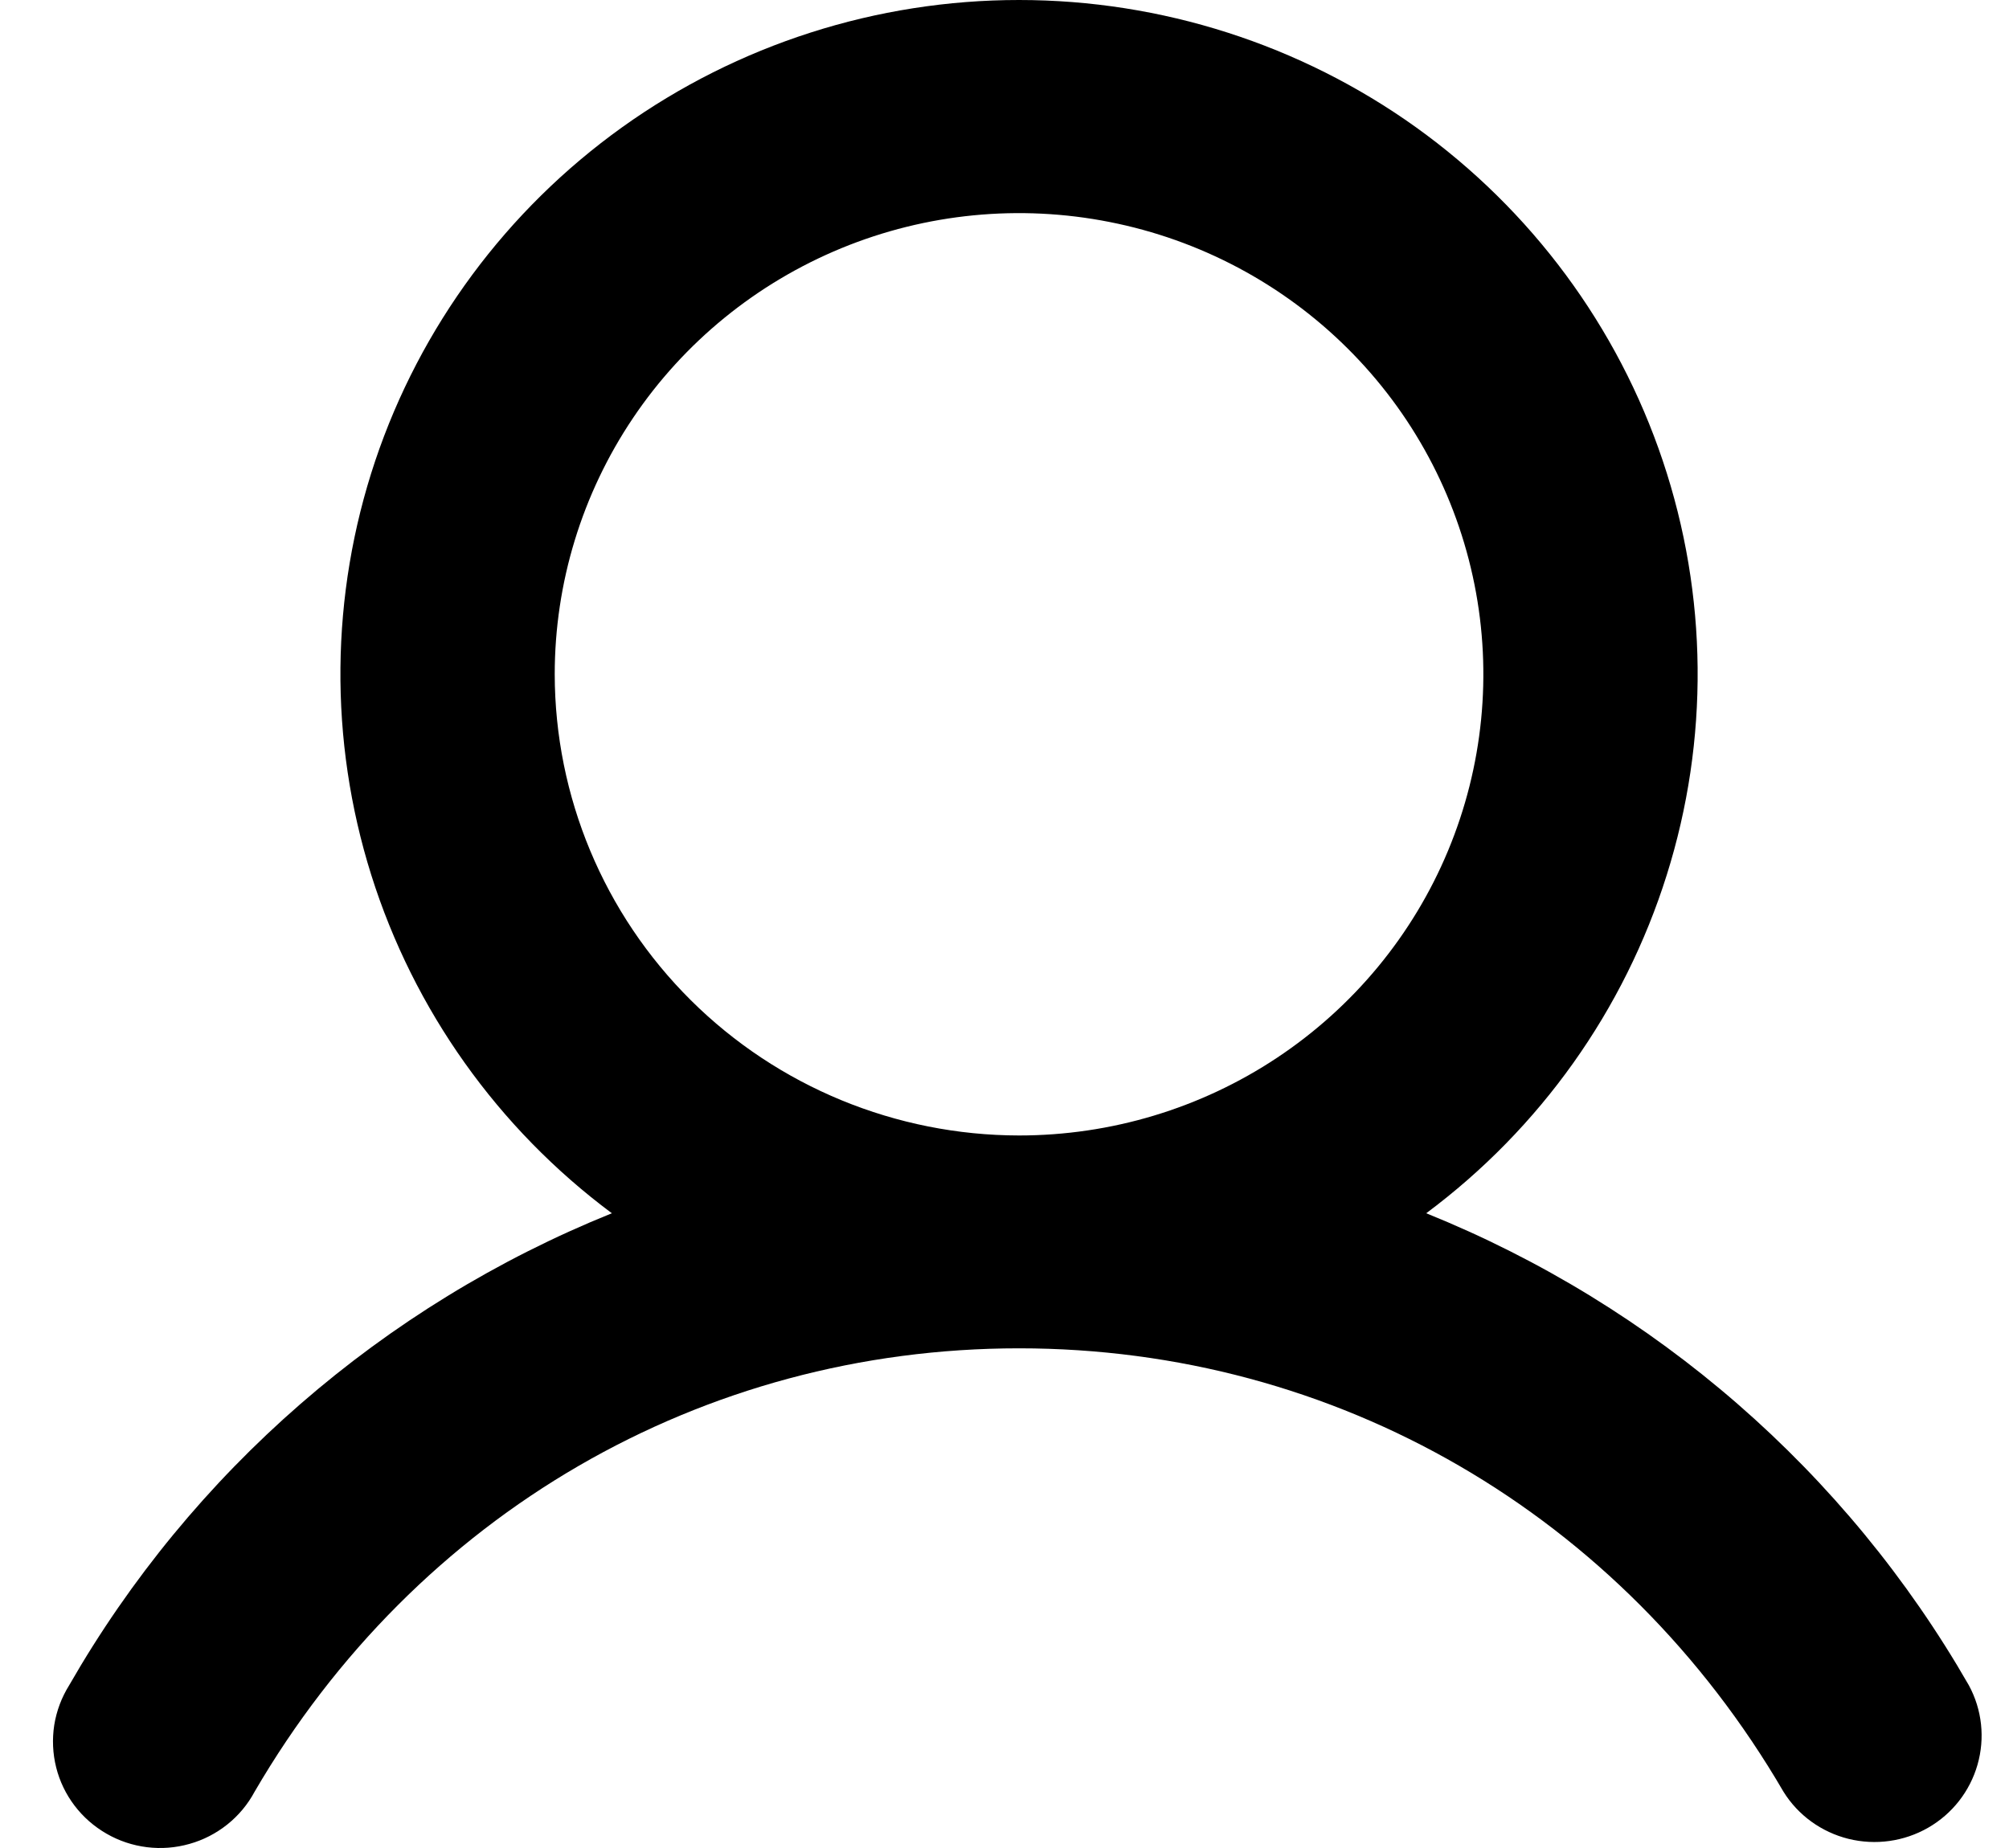
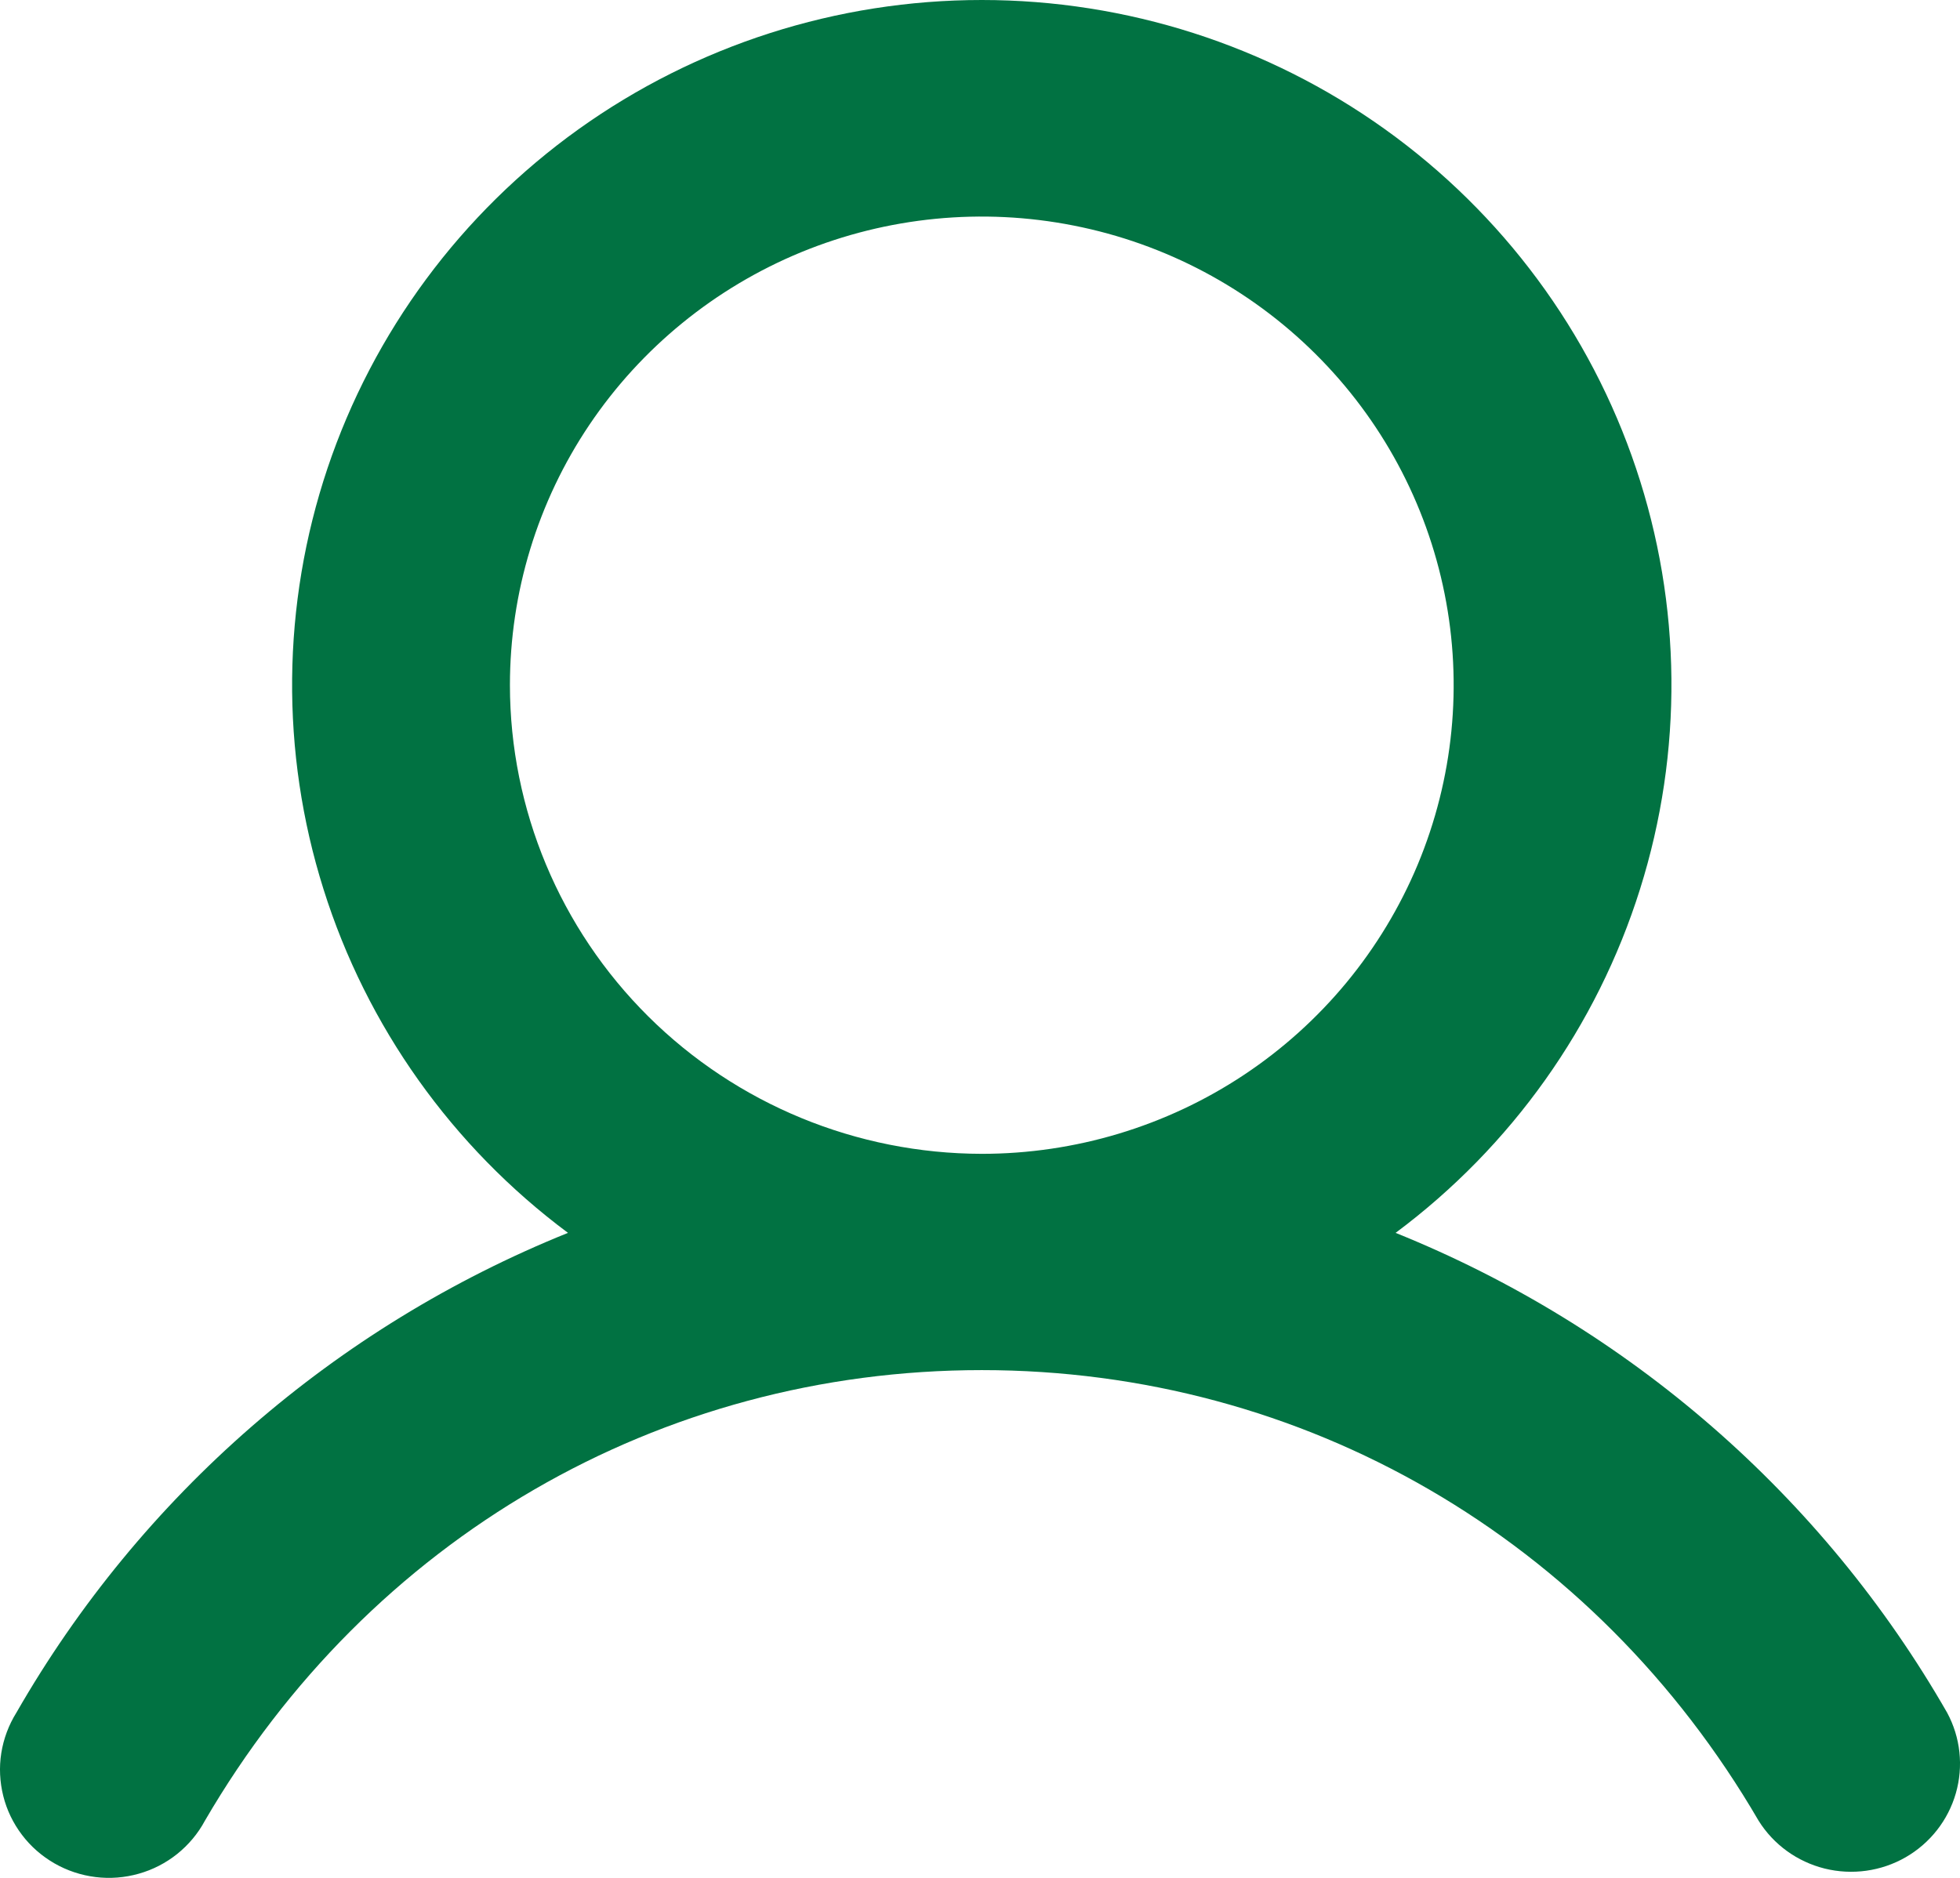
- <svg xmlns="http://www.w3.org/2000/svg" width="25" height="23" viewBox="0 0 25 23" fill="none">
-   <path d="M24.501 20.976C22.978 18.32 20.599 16.25 17.748 15.1C19.166 14.044 20.213 12.571 20.741 10.89C21.27 9.21 21.253 7.407 20.692 5.736C20.132 4.066 19.056 2.613 17.619 1.583C16.181 0.554 14.453 0 12.681 0C10.908 0 9.181 0.554 7.743 1.583C6.305 2.613 5.23 4.066 4.669 5.736C4.109 7.407 4.092 9.21 4.62 10.89C5.149 12.571 6.196 14.044 7.614 15.1C4.763 16.25 2.384 18.32 0.86 20.976C0.766 21.127 0.703 21.295 0.675 21.47C0.648 21.646 0.656 21.825 0.699 21.997C0.742 22.169 0.82 22.331 0.928 22.473C1.036 22.615 1.171 22.733 1.326 22.822C1.48 22.911 1.651 22.968 1.829 22.99C2.006 23.012 2.186 22.998 2.358 22.949C2.53 22.901 2.69 22.818 2.829 22.707C2.969 22.595 3.084 22.457 3.168 22.3C5.182 18.843 8.737 16.781 12.681 16.781C16.624 16.781 20.18 18.844 22.194 22.3C22.376 22.593 22.666 22.802 23.002 22.886C23.338 22.969 23.693 22.92 23.993 22.748C24.293 22.576 24.513 22.295 24.608 21.964C24.703 21.633 24.665 21.279 24.501 20.976ZM6.903 8.392C6.903 7.257 7.242 6.147 7.877 5.203C8.511 4.26 9.414 3.524 10.47 3.089C11.525 2.655 12.687 2.541 13.808 2.763C14.929 2.984 15.959 3.531 16.767 4.334C17.575 5.136 18.125 6.159 18.348 7.273C18.571 8.386 18.456 9.54 18.019 10.589C17.582 11.638 16.841 12.534 15.891 13.165C14.941 13.796 13.824 14.132 12.681 14.132C11.149 14.13 9.68 13.525 8.597 12.449C7.514 11.373 6.905 9.914 6.903 8.392Z" fill="black" />
+ <svg xmlns="http://www.w3.org/2000/svg" width="24" height="23" viewBox="0 0 24 23" fill="none">
+   <path d="M23.842 20.976C22.319 18.32 19.94 16.25 17.089 15.1C18.506 14.044 19.554 12.571 20.082 10.89C20.611 9.21 20.594 7.407 20.033 5.736C19.473 4.066 18.397 2.613 16.959 1.583C15.522 0.554 13.794 0 12.022 0C10.249 0 8.522 0.554 7.084 1.583C5.646 2.613 4.571 4.066 4.01 5.736C3.45 7.407 3.432 9.21 3.961 10.89C4.489 12.571 5.537 14.044 6.955 15.1C4.103 16.25 1.725 18.32 0.201 20.976C0.107 21.127 0.044 21.295 0.016 21.47C-0.012 21.646 -0.003 21.825 0.04 21.997C0.083 22.169 0.161 22.331 0.269 22.473C0.376 22.615 0.512 22.733 0.666 22.822C0.821 22.911 0.992 22.968 1.17 22.99C1.347 23.012 1.527 22.998 1.699 22.949C1.871 22.901 2.031 22.818 2.17 22.707C2.309 22.595 2.425 22.457 2.509 22.3C4.522 18.843 8.078 16.781 12.022 16.781C15.965 16.781 19.521 18.844 21.534 22.3C21.717 22.593 22.007 22.802 22.343 22.886C22.679 22.969 23.034 22.92 23.334 22.748C23.633 22.576 23.854 22.295 23.949 21.964C24.044 21.633 24.006 21.279 23.842 20.976ZM6.244 8.392C6.244 7.257 6.582 6.147 7.217 5.203C7.852 4.26 8.755 3.524 9.81 3.089C10.866 2.655 12.028 2.541 13.149 2.763C14.27 2.984 15.299 3.531 16.107 4.334C16.915 5.136 17.466 6.159 17.689 7.273C17.912 8.386 17.797 9.54 17.36 10.589C16.922 11.638 16.182 12.534 15.232 13.165C14.282 13.796 13.164 14.132 12.022 14.132C10.49 14.13 9.021 13.525 7.938 12.449C6.855 11.373 6.245 9.914 6.244 8.392Z" fill="#017242" />
</svg>
